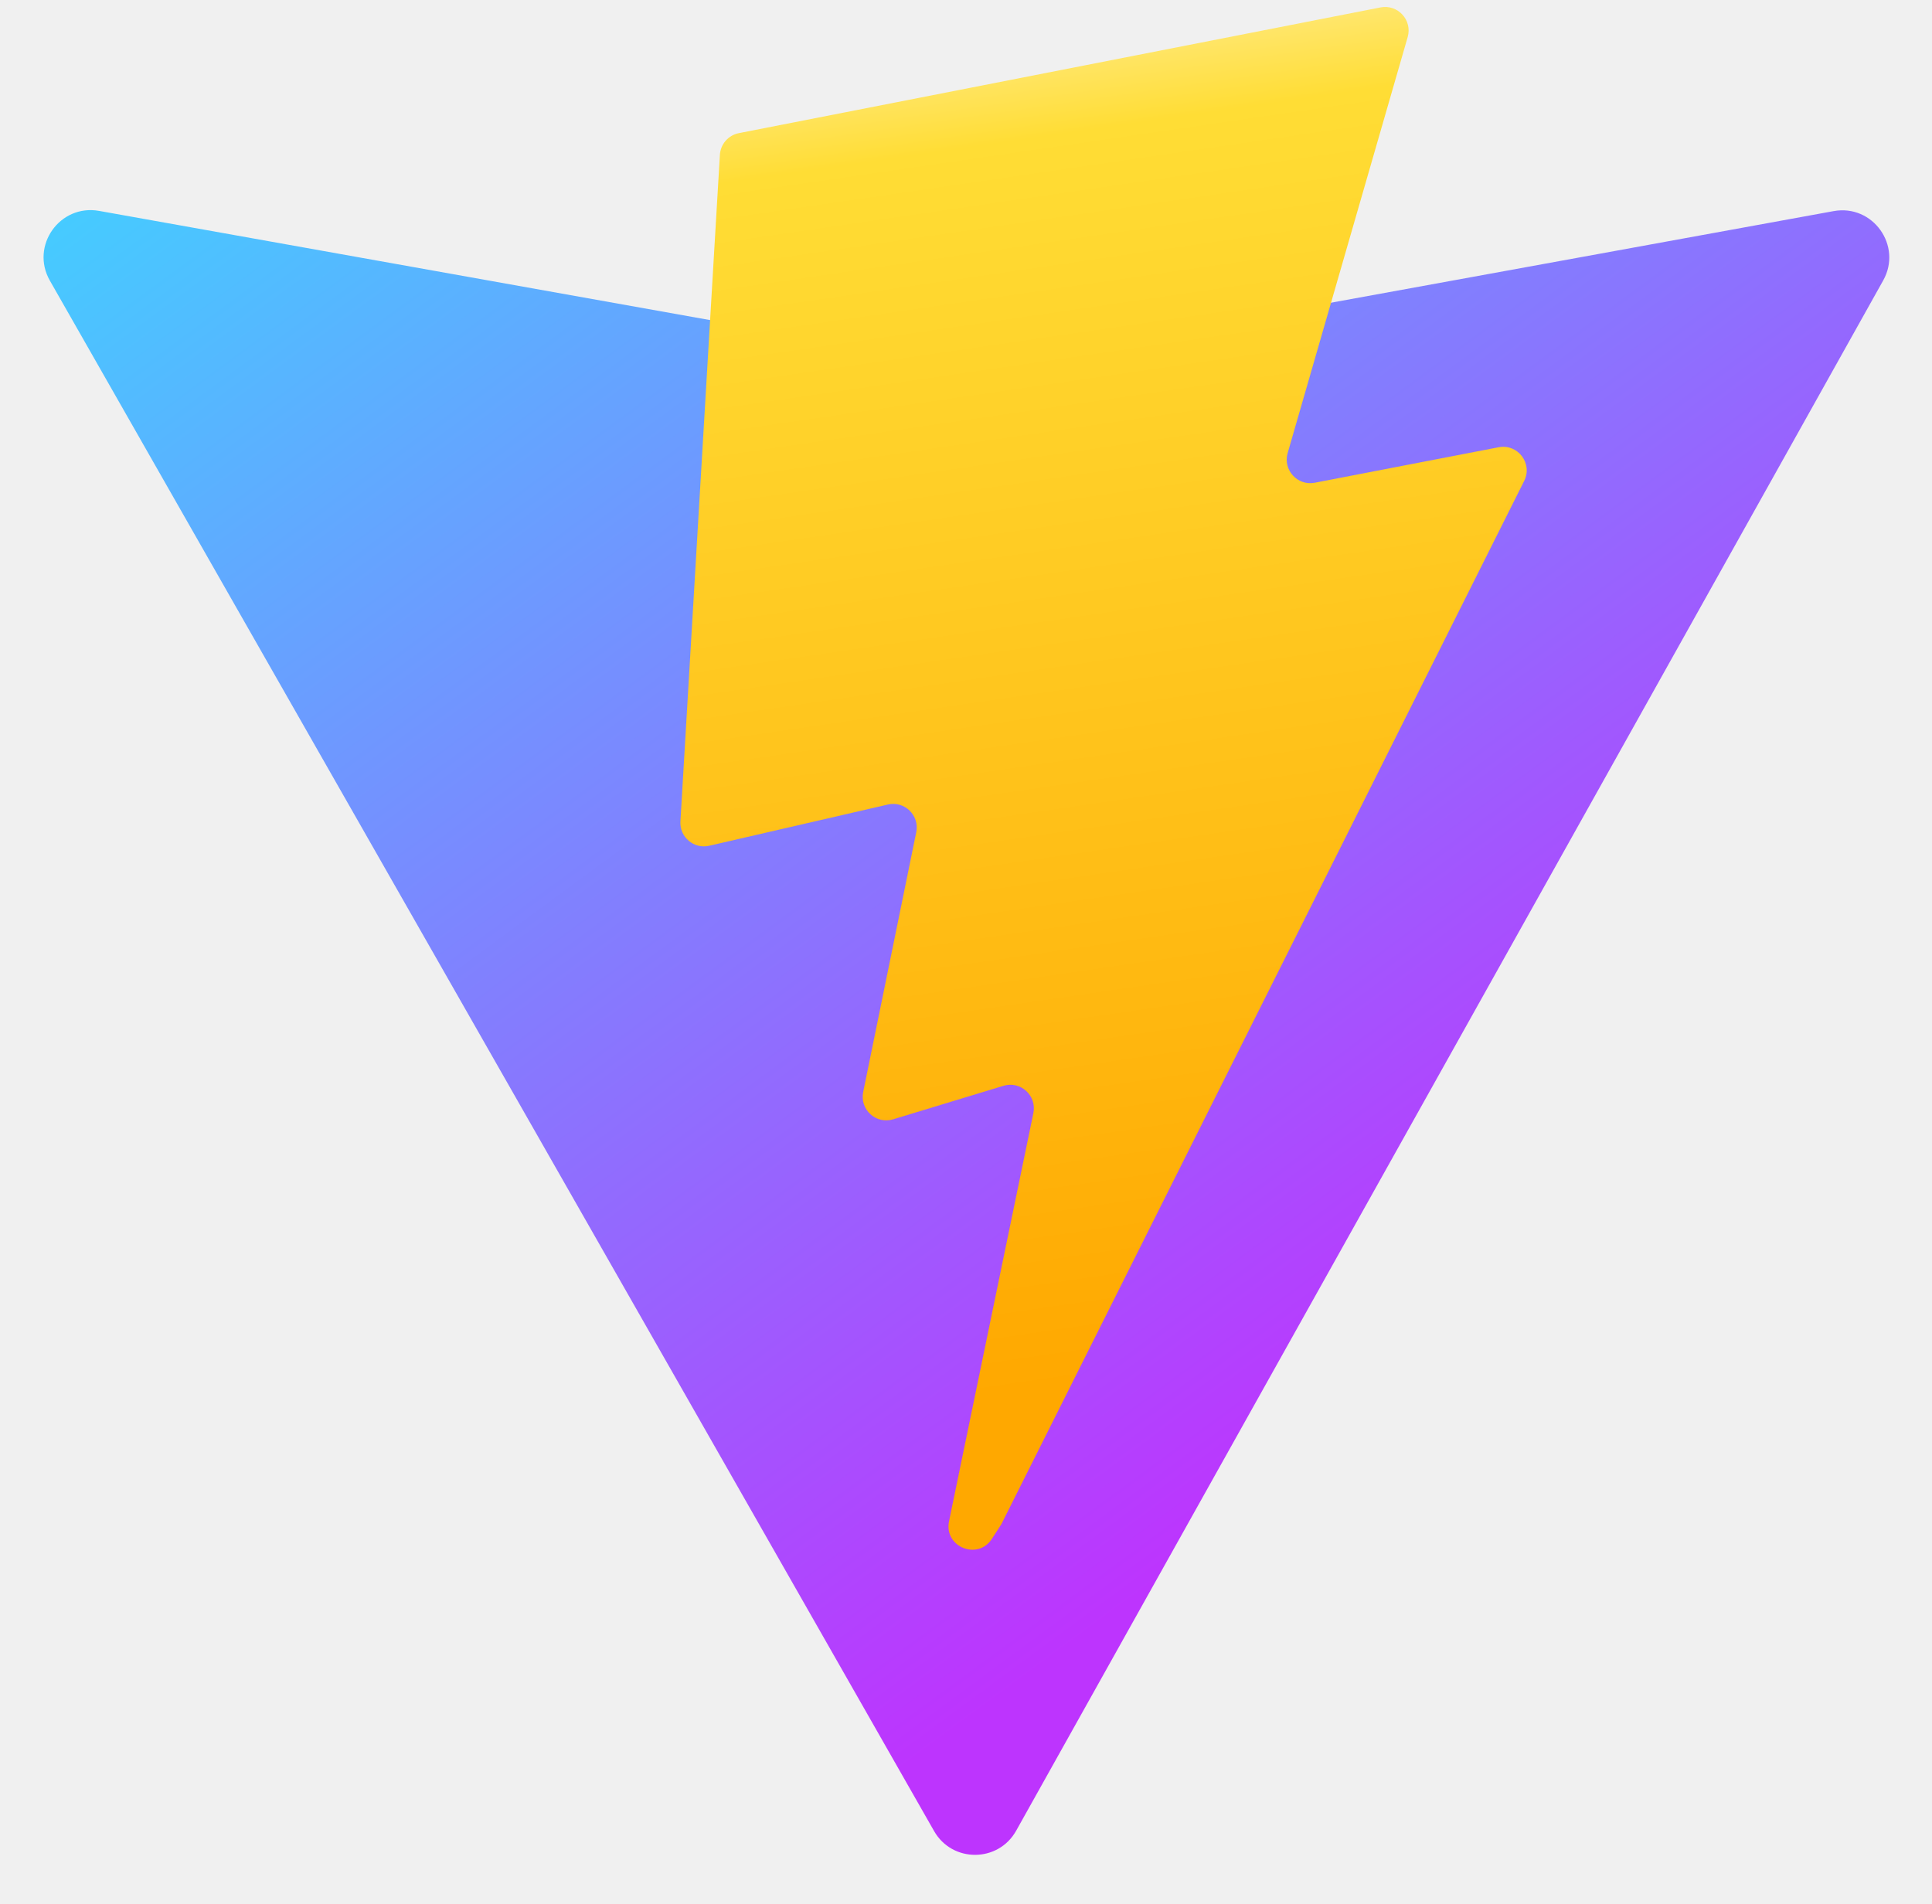
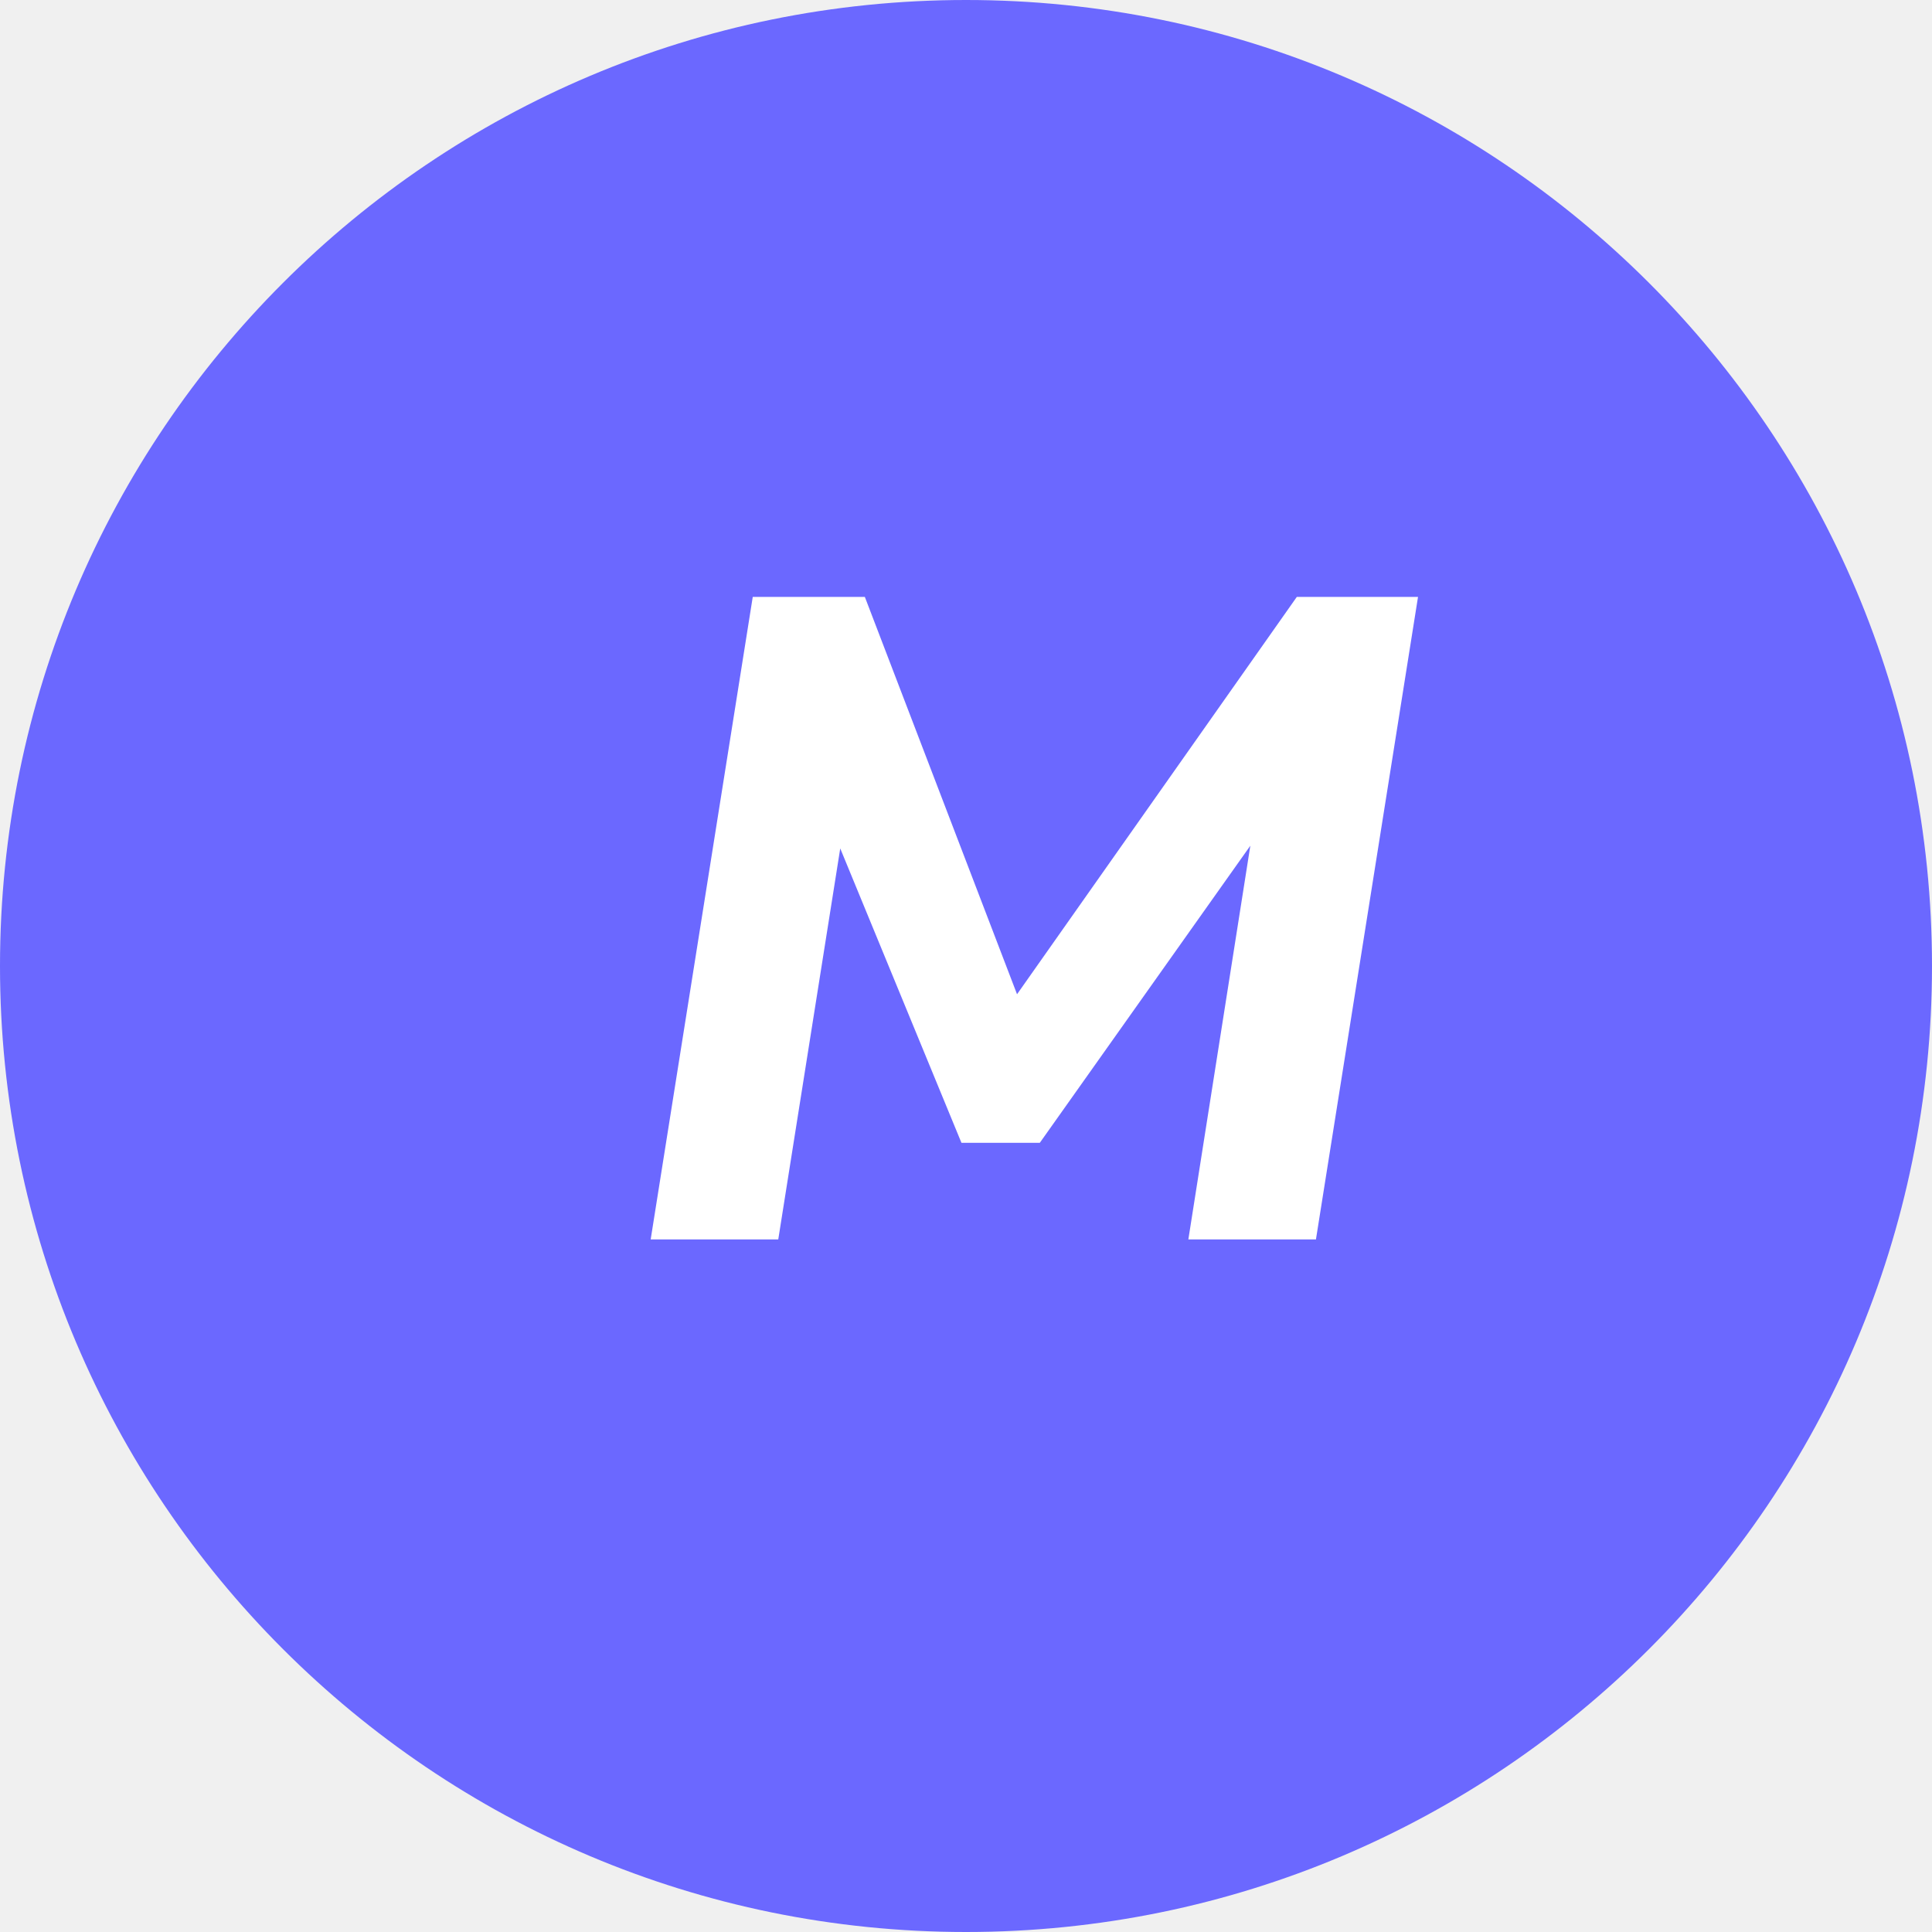
- <svg xmlns="http://www.w3.org/2000/svg" width="410" height="404" viewBox="0 0 410 404" fill="none">
-   <path d="M399.641 59.525L215.643 388.545C211.844 395.338 202.084 395.378 198.228 388.618L10.582 59.556C6.381 52.19 12.68 43.267 21.028 44.759L205.223 77.682C206.398 77.892 207.601 77.89 208.776 77.676L389.119 44.806C397.439 43.289 403.768 52.143 399.641 59.525Z" fill="url(#paint0_linear)" />
-   <path d="M292.965 1.574L156.801 28.255C154.563 28.694 152.906 30.59 152.771 32.866L144.395 174.33C144.198 177.662 147.258 180.248 150.51 179.498L188.42 170.749C191.967 169.931 195.172 173.055 194.443 176.622L183.18 231.775C182.422 235.487 185.907 238.661 189.532 237.56L212.947 230.446C216.577 229.344 220.065 232.527 219.297 236.242L201.398 322.875C200.278 328.294 207.486 331.249 210.492 326.603L212.5 323.5L323.454 102.072C325.312 98.365 322.108 94.137 318.036 94.923L279.014 102.454C275.347 103.161 272.227 99.746 273.262 96.158L298.731 7.867C299.767 4.273 296.636 0.855 292.965 1.574Z" fill="url(#paint1_linear)" />
-   <defs>
-     <linearGradient id="paint0_linear" x1="6" y1="33" x2="235" y2="344" gradientUnits="userSpaceOnUse">
-       <stop stop-color="#41D1FF" />
-       <stop offset="1" stop-color="#BD34FE" />
-     </linearGradient>
-     <linearGradient id="paint1_linear" x1="194.651" y1="8.818" x2="236.076" y2="292.989" gradientUnits="userSpaceOnUse">
-       <stop stop-color="#FFEA83" />
-       <stop offset="0.083" stop-color="#FFDD35" />
-       <stop offset="1" stop-color="#FFA800" />
-     </linearGradient>
-   </defs>
+ <svg xmlns="http://www.w3.org/2000/svg" width="53" height="53" viewBox="0 0 53 53" fill="none">
+   <circle cx="26.5" cy="26.5" r="26.5" fill="#6B68FF" />
+   <path d="M17.85 34L20.65 16.375H23.725L27.9 27.275L35.575 16.375H38.9L36.1 34H32.6L34.3 23.2L28.525 31.35H26.375L23.05 23.275L21.35 34H17.85Z" fill="white" />
</svg>
